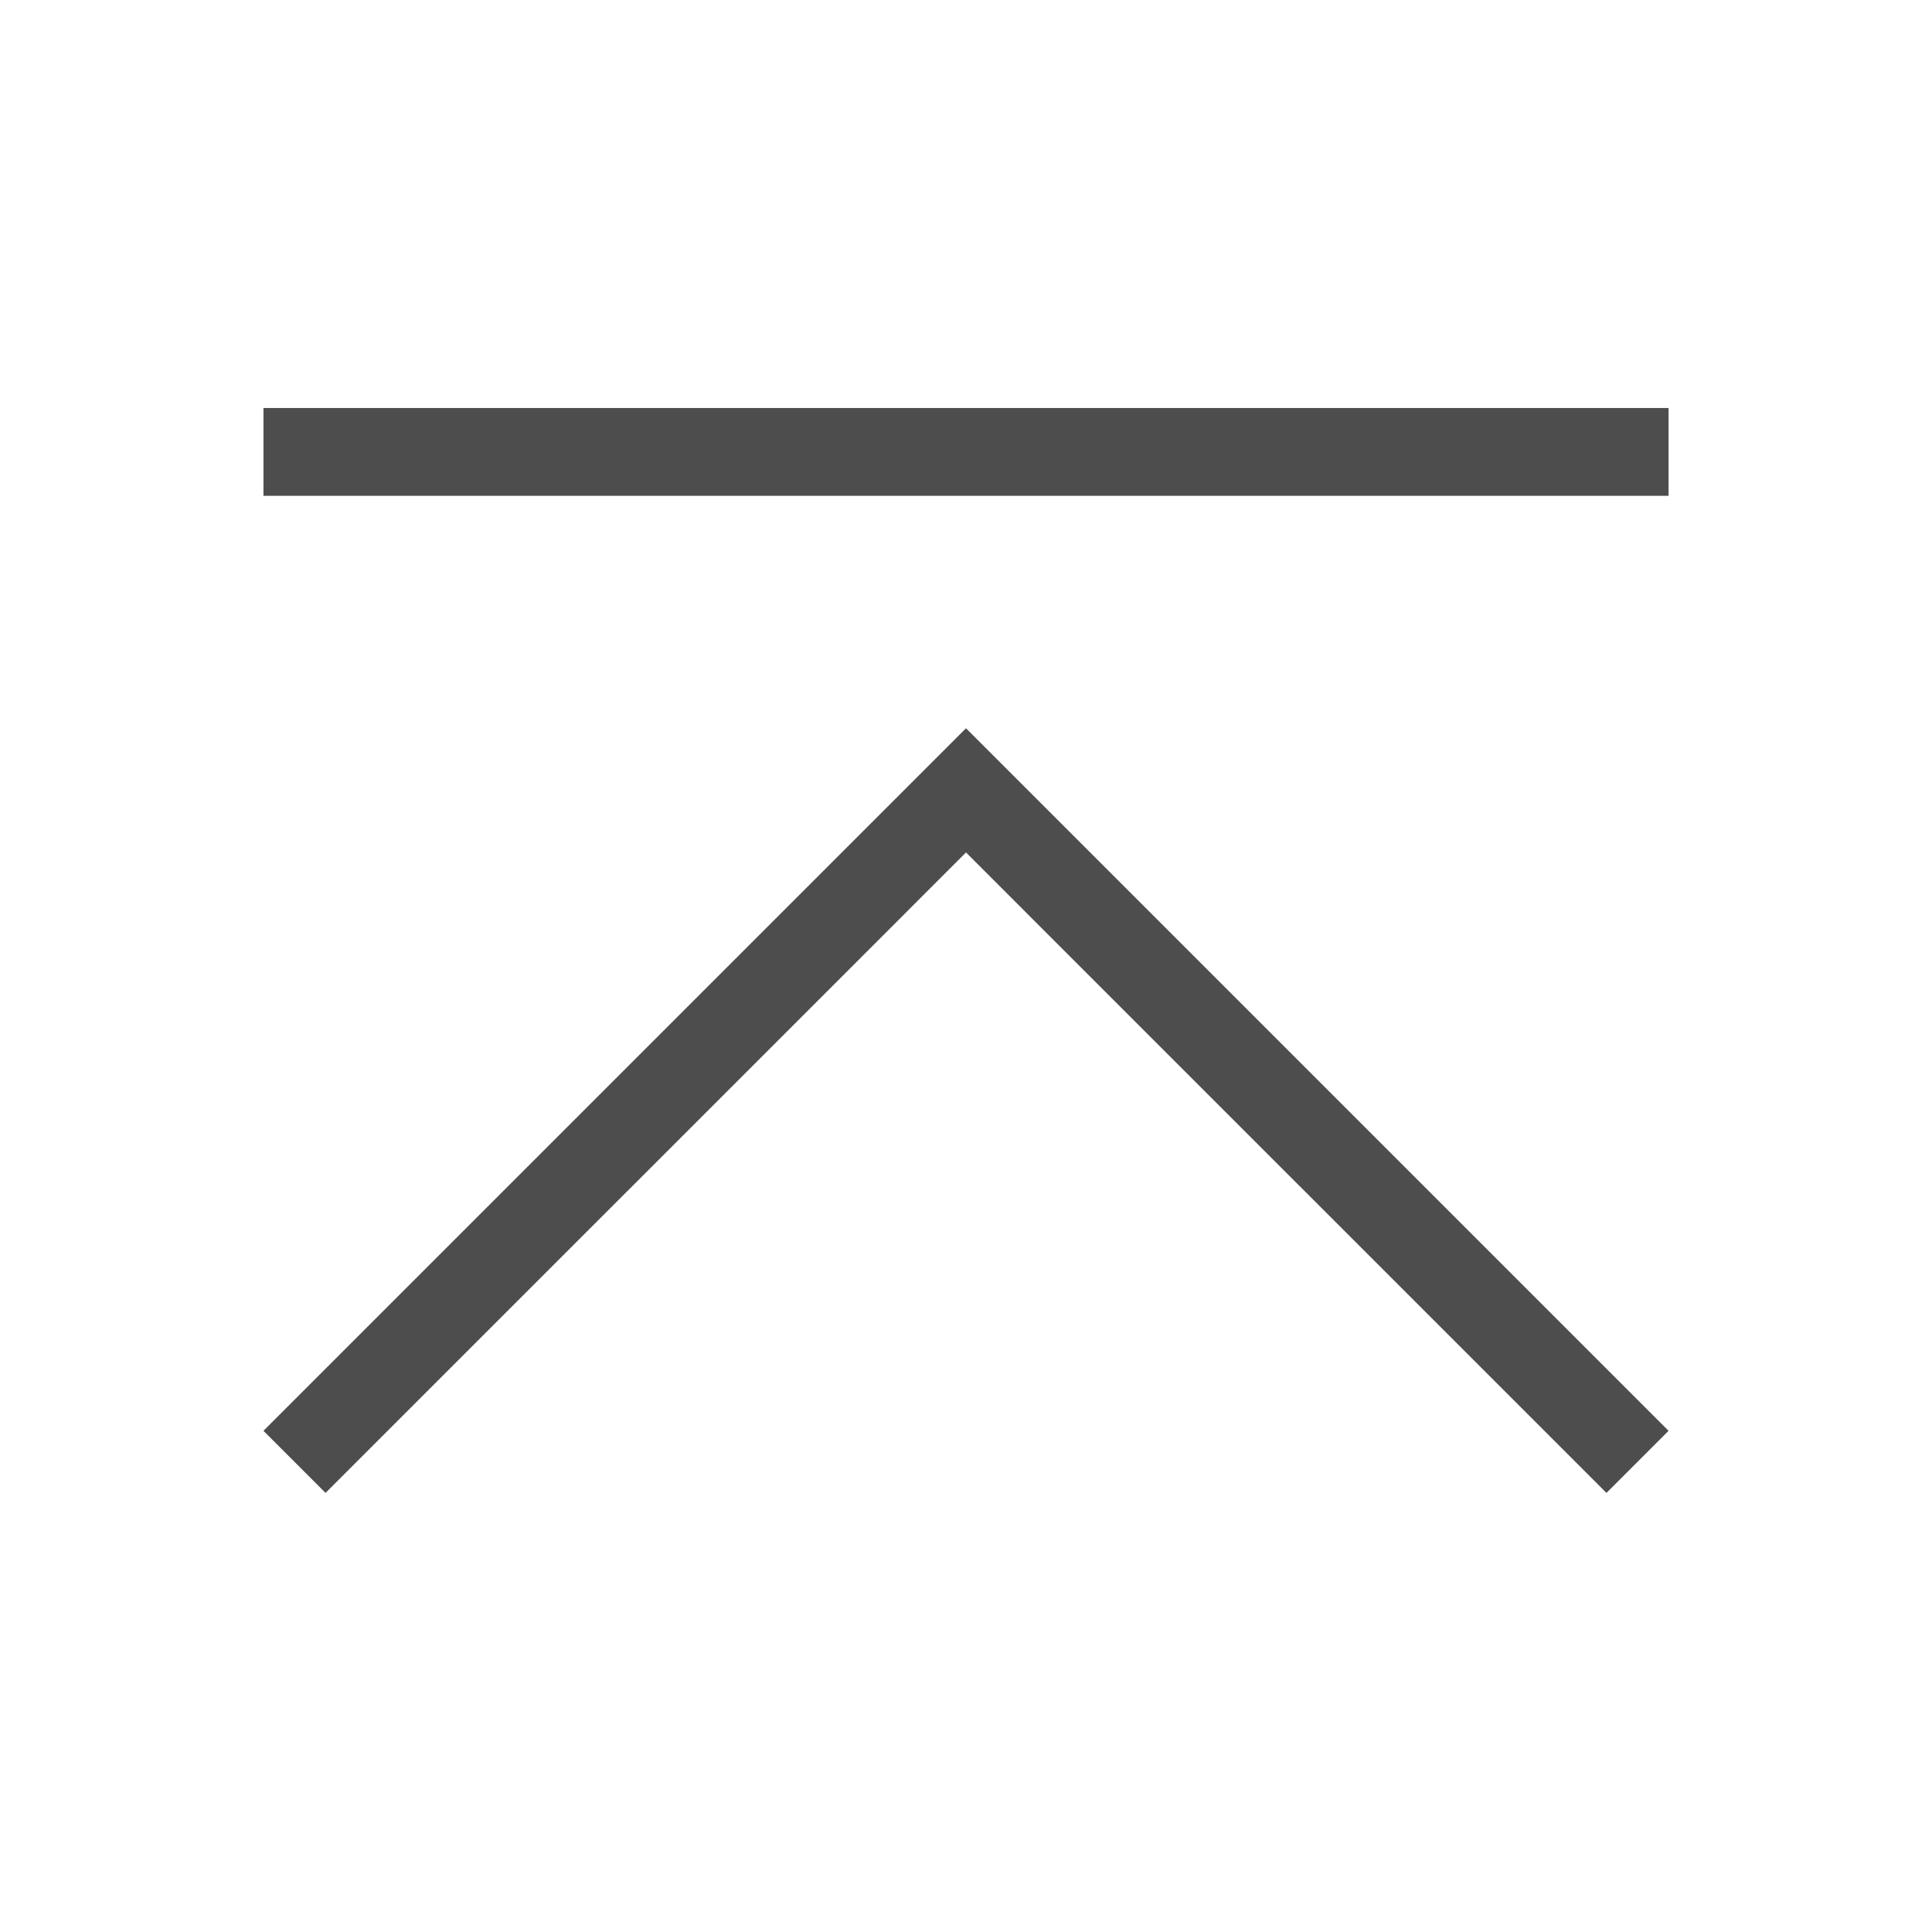
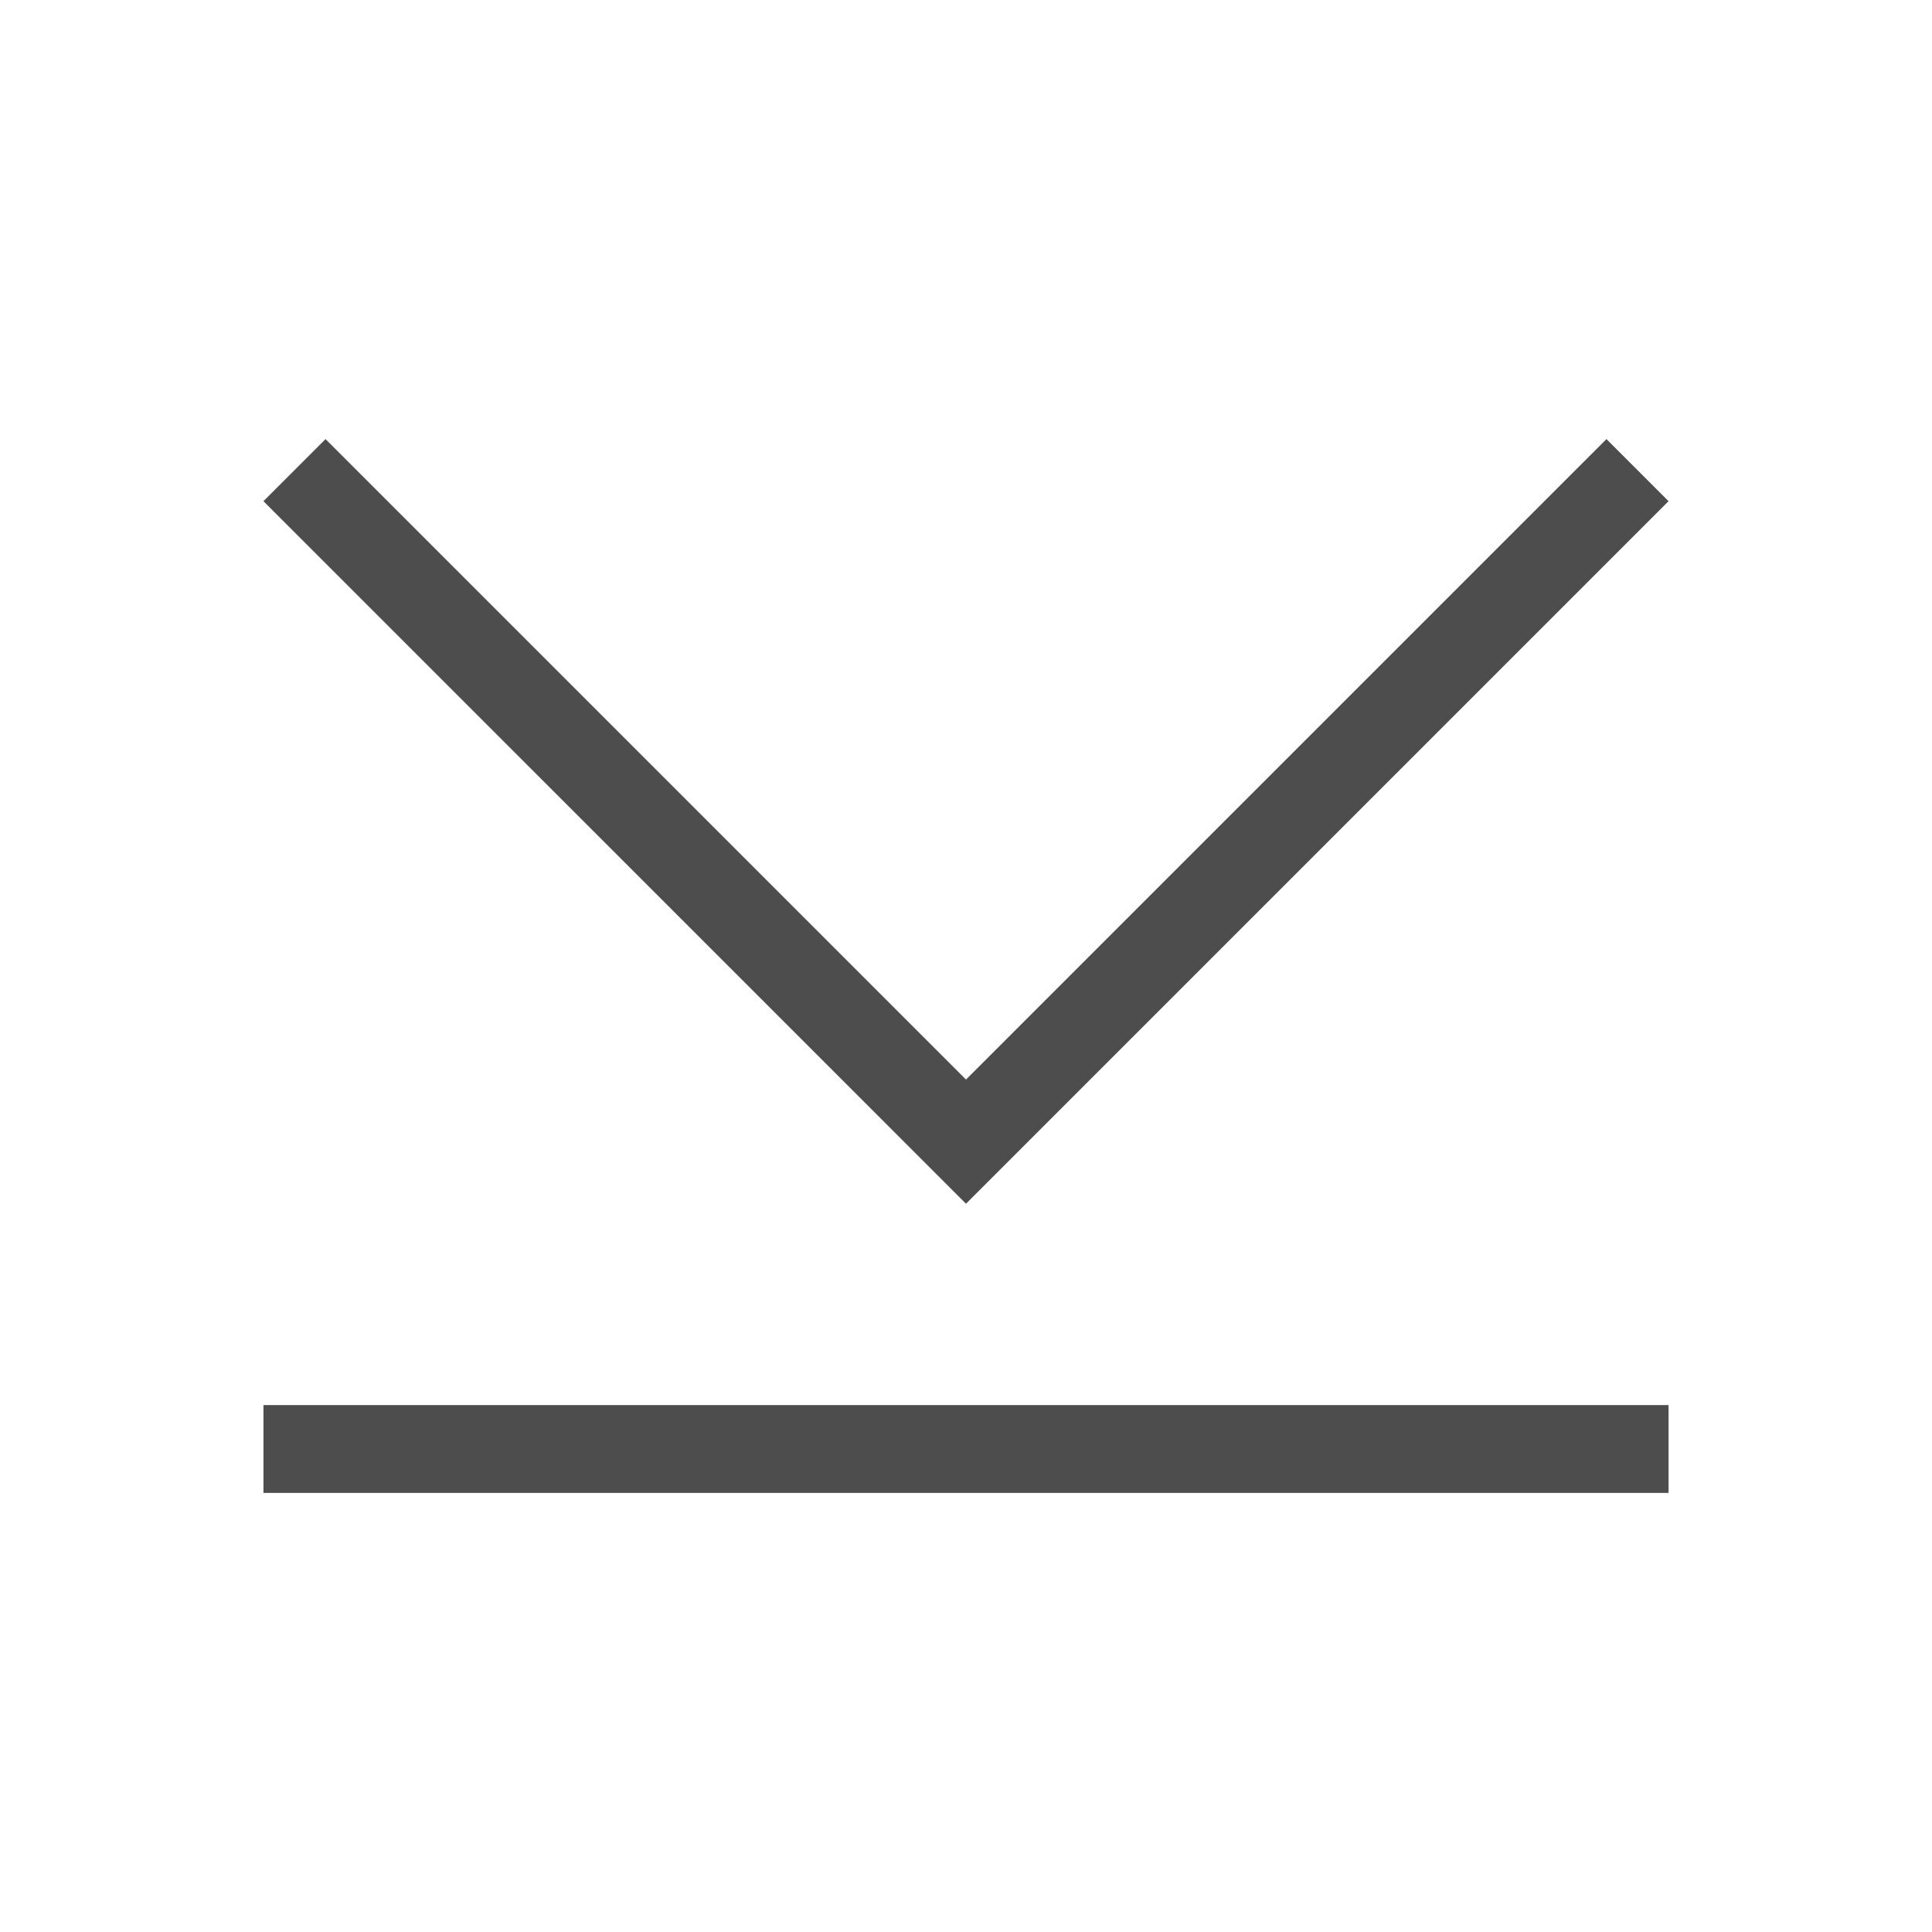
<svg xmlns="http://www.w3.org/2000/svg" width="22" height="22" id="svg4359" version="1.1">
  <defs id="defs4361" />
  <g id="layer1" transform="translate(0,-26)">
-     <g transform="matrix(1,0,0,-1,5e-7,1080.362)" id="layer1-6">
+     <g transform="translate(5e-7,-1006.362)" id="layer1-6">
      <path id="rect4176" transform="translate(-5e-7,1030.362)" d="M 3.707,7 3,7.707 l 6.125,6.125 1.875,1.875 1.875,-1.875 L 19,7.707 18.293,7 12.168,13.125 11,14.293 9.832,13.125 3.707,7 Z" style="fill:#4d4d4d;fill-opacity:1;stroke:none" />
    </g>
-     <rect style="opacity:1;fill:#4d4d4d;fill-opacity:1;stroke:none" id="rect4186" width="16" height="1" x="3" y="-31.646" transform="scale(1,-1)" />
+     <rect style="opacity:1;fill:#4d4d4d;fill-opacity:1;stroke:none" id="rect4186" width="16" height="1" x="3" y="42" />
  </g>
</svg>
